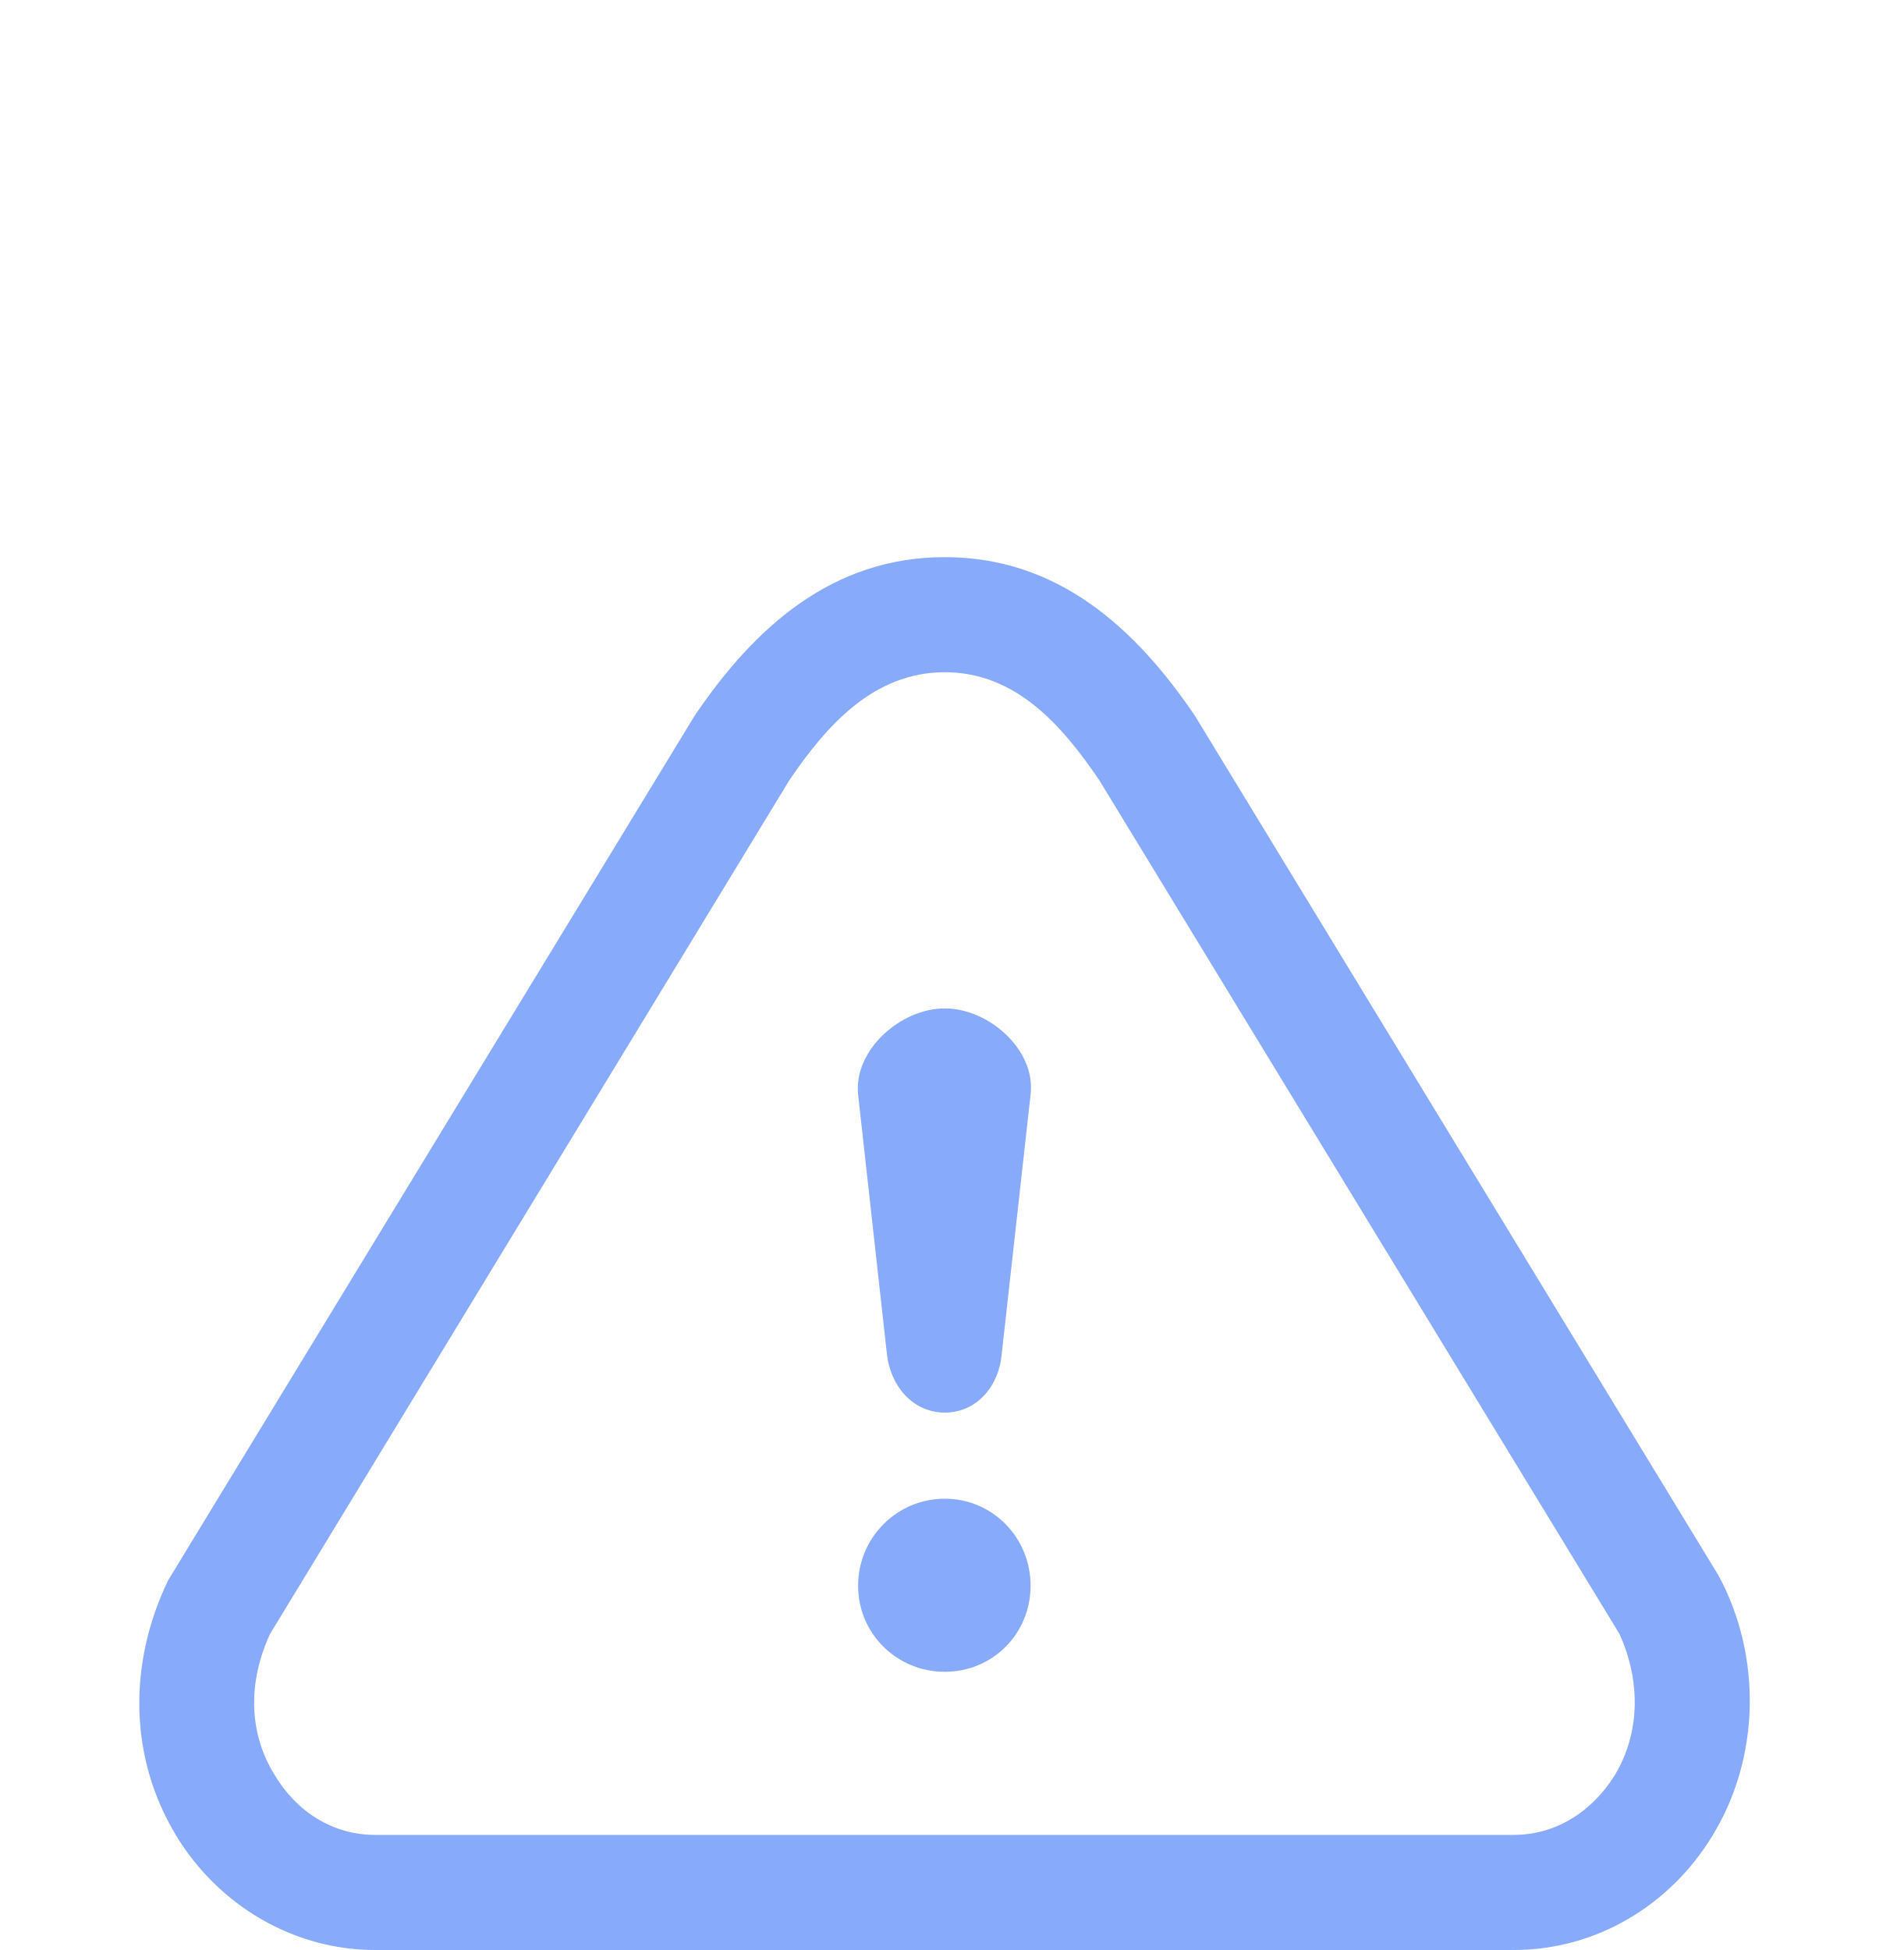
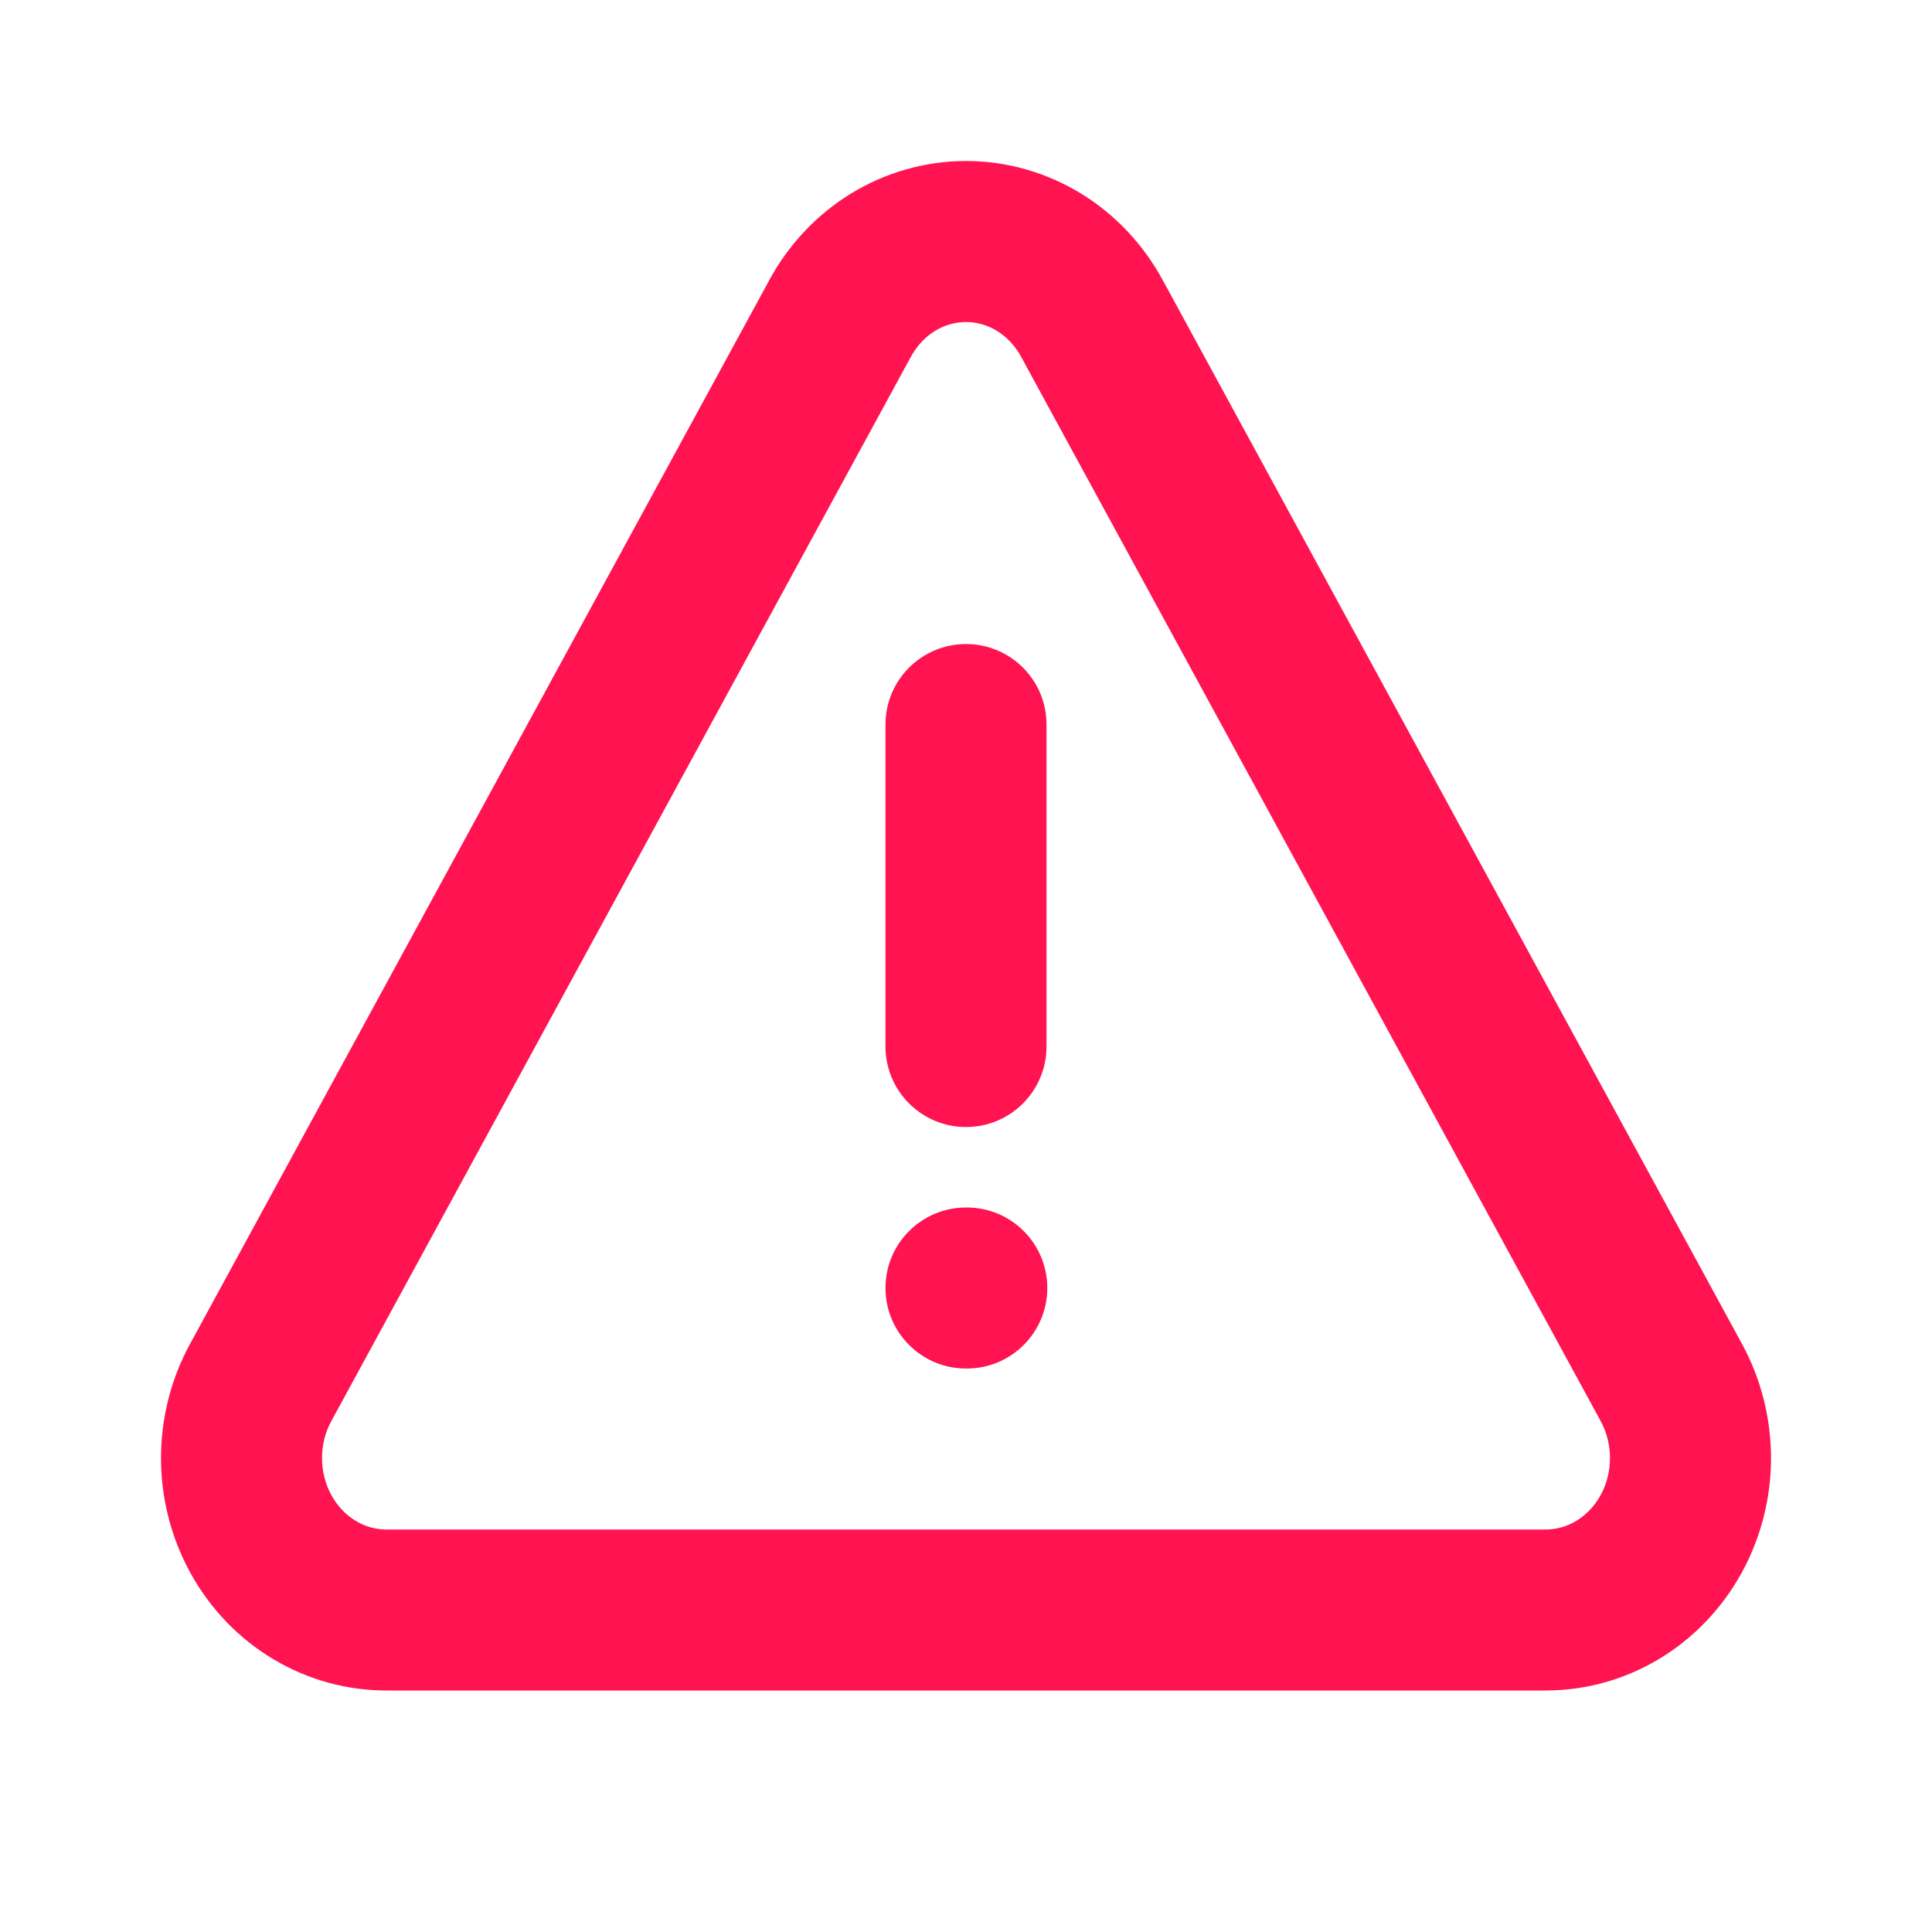
- <svg xmlns="http://www.w3.org/2000/svg" width="41" height="42" viewBox="0 0 41 42" fill="none">
-   <path d="M8.076 42C6.325 42 4.711 41.043 3.797 39.54C2.766 37.842 2.766 35.812 3.622 34.036L14.961 15.416C16.244 13.522 17.917 12 20.349 12C22.78 12 24.453 13.522 25.736 15.416L37.017 33.939C37.951 35.676 37.912 37.862 36.881 39.541C35.967 41.044 34.372 42 32.602 42H8.075L8.076 42ZM20.349 32.28C21.38 32.28 22.197 33.119 22.197 34.153C22.197 35.188 21.38 36.008 20.349 36.008C19.318 36.008 18.482 35.188 18.482 34.153C18.482 33.119 19.318 32.28 20.349 32.28ZM20.349 30.425C19.668 30.425 19.182 29.859 19.104 29.176L18.482 23.574C18.384 22.618 19.396 21.72 20.349 21.72C21.302 21.72 22.313 22.618 22.197 23.574L21.574 29.176C21.516 29.84 21.049 30.425 20.349 30.425ZM8.076 39.521H32.602C33.517 39.521 34.295 39.014 34.781 38.233C35.345 37.296 35.325 36.164 34.878 35.188L23.675 16.802C22.877 15.63 21.885 14.479 20.349 14.479C18.812 14.479 17.801 15.63 17.003 16.802L5.819 35.188C5.353 36.184 5.333 37.296 5.917 38.233C6.383 39.014 7.161 39.521 8.076 39.521H8.076Z" fill="#88AAFA" />
+ <svg xmlns="http://www.w3.org/2000/svg" width="40" height="40" viewBox="0 0 40 40" fill="none">
+   <path d="M20 13.334C20.921 13.334 21.667 14.08 21.667 15V21.667C21.667 22.587 20.921 23.334 20 23.334C19.08 23.334 18.333 22.587 18.333 21.667V15C18.333 14.08 19.08 13.334 20 13.334Z" fill="#FF1351" />
+   <path d="M20 25C19.08 25 18.333 25.746 18.333 26.667C18.333 27.587 19.08 28.334 20 28.334H20.017C20.937 28.334 21.683 27.587 21.683 26.667C21.683 25.746 20.937 25 20.017 25H20Z" fill="#FF1351" />
+   <path fill-rule="evenodd" clip-rule="evenodd" d="M17.621 4.006C18.338 3.568 19.159 3.333 20 3.333C20.841 3.333 21.662 3.568 22.379 4.006C23.093 4.443 23.675 5.065 24.073 5.8L24.075 5.803L36.059 27.811L36.061 27.815C36.459 28.541 36.666 29.358 36.667 30.186C36.667 31.016 36.459 31.835 36.06 32.562C35.66 33.289 35.079 33.904 34.368 34.336C33.656 34.768 32.842 34.999 32.007 35H8.032C7.196 35.006 6.379 34.781 5.663 34.354C4.944 33.926 4.357 33.312 3.952 32.583C3.547 31.854 3.335 31.032 3.333 30.198C3.332 29.366 3.539 28.545 3.939 27.815L3.942 27.811L15.926 5.803L15.927 5.8C16.325 5.065 16.907 4.443 17.621 4.006ZM20 6.667C19.781 6.667 19.56 6.728 19.36 6.85C19.16 6.973 18.984 7.155 18.859 7.387L18.856 7.392L6.862 29.418C6.735 29.648 6.666 29.915 6.667 30.191C6.667 30.467 6.738 30.734 6.865 30.963C6.992 31.192 7.169 31.371 7.37 31.491C7.57 31.611 7.79 31.669 8.009 31.667L8.025 31.667L32.004 31.667C32.221 31.666 32.44 31.607 32.639 31.486C32.838 31.365 33.013 31.185 33.139 30.956C33.264 30.727 33.333 30.462 33.333 30.187C33.333 29.913 33.264 29.647 33.138 29.418L33.135 29.412L21.144 7.392L21.142 7.387C21.016 7.155 20.84 6.973 20.64 6.85C20.44 6.728 20.219 6.667 20 6.667Z" fill="#FF1351" />
</svg>
